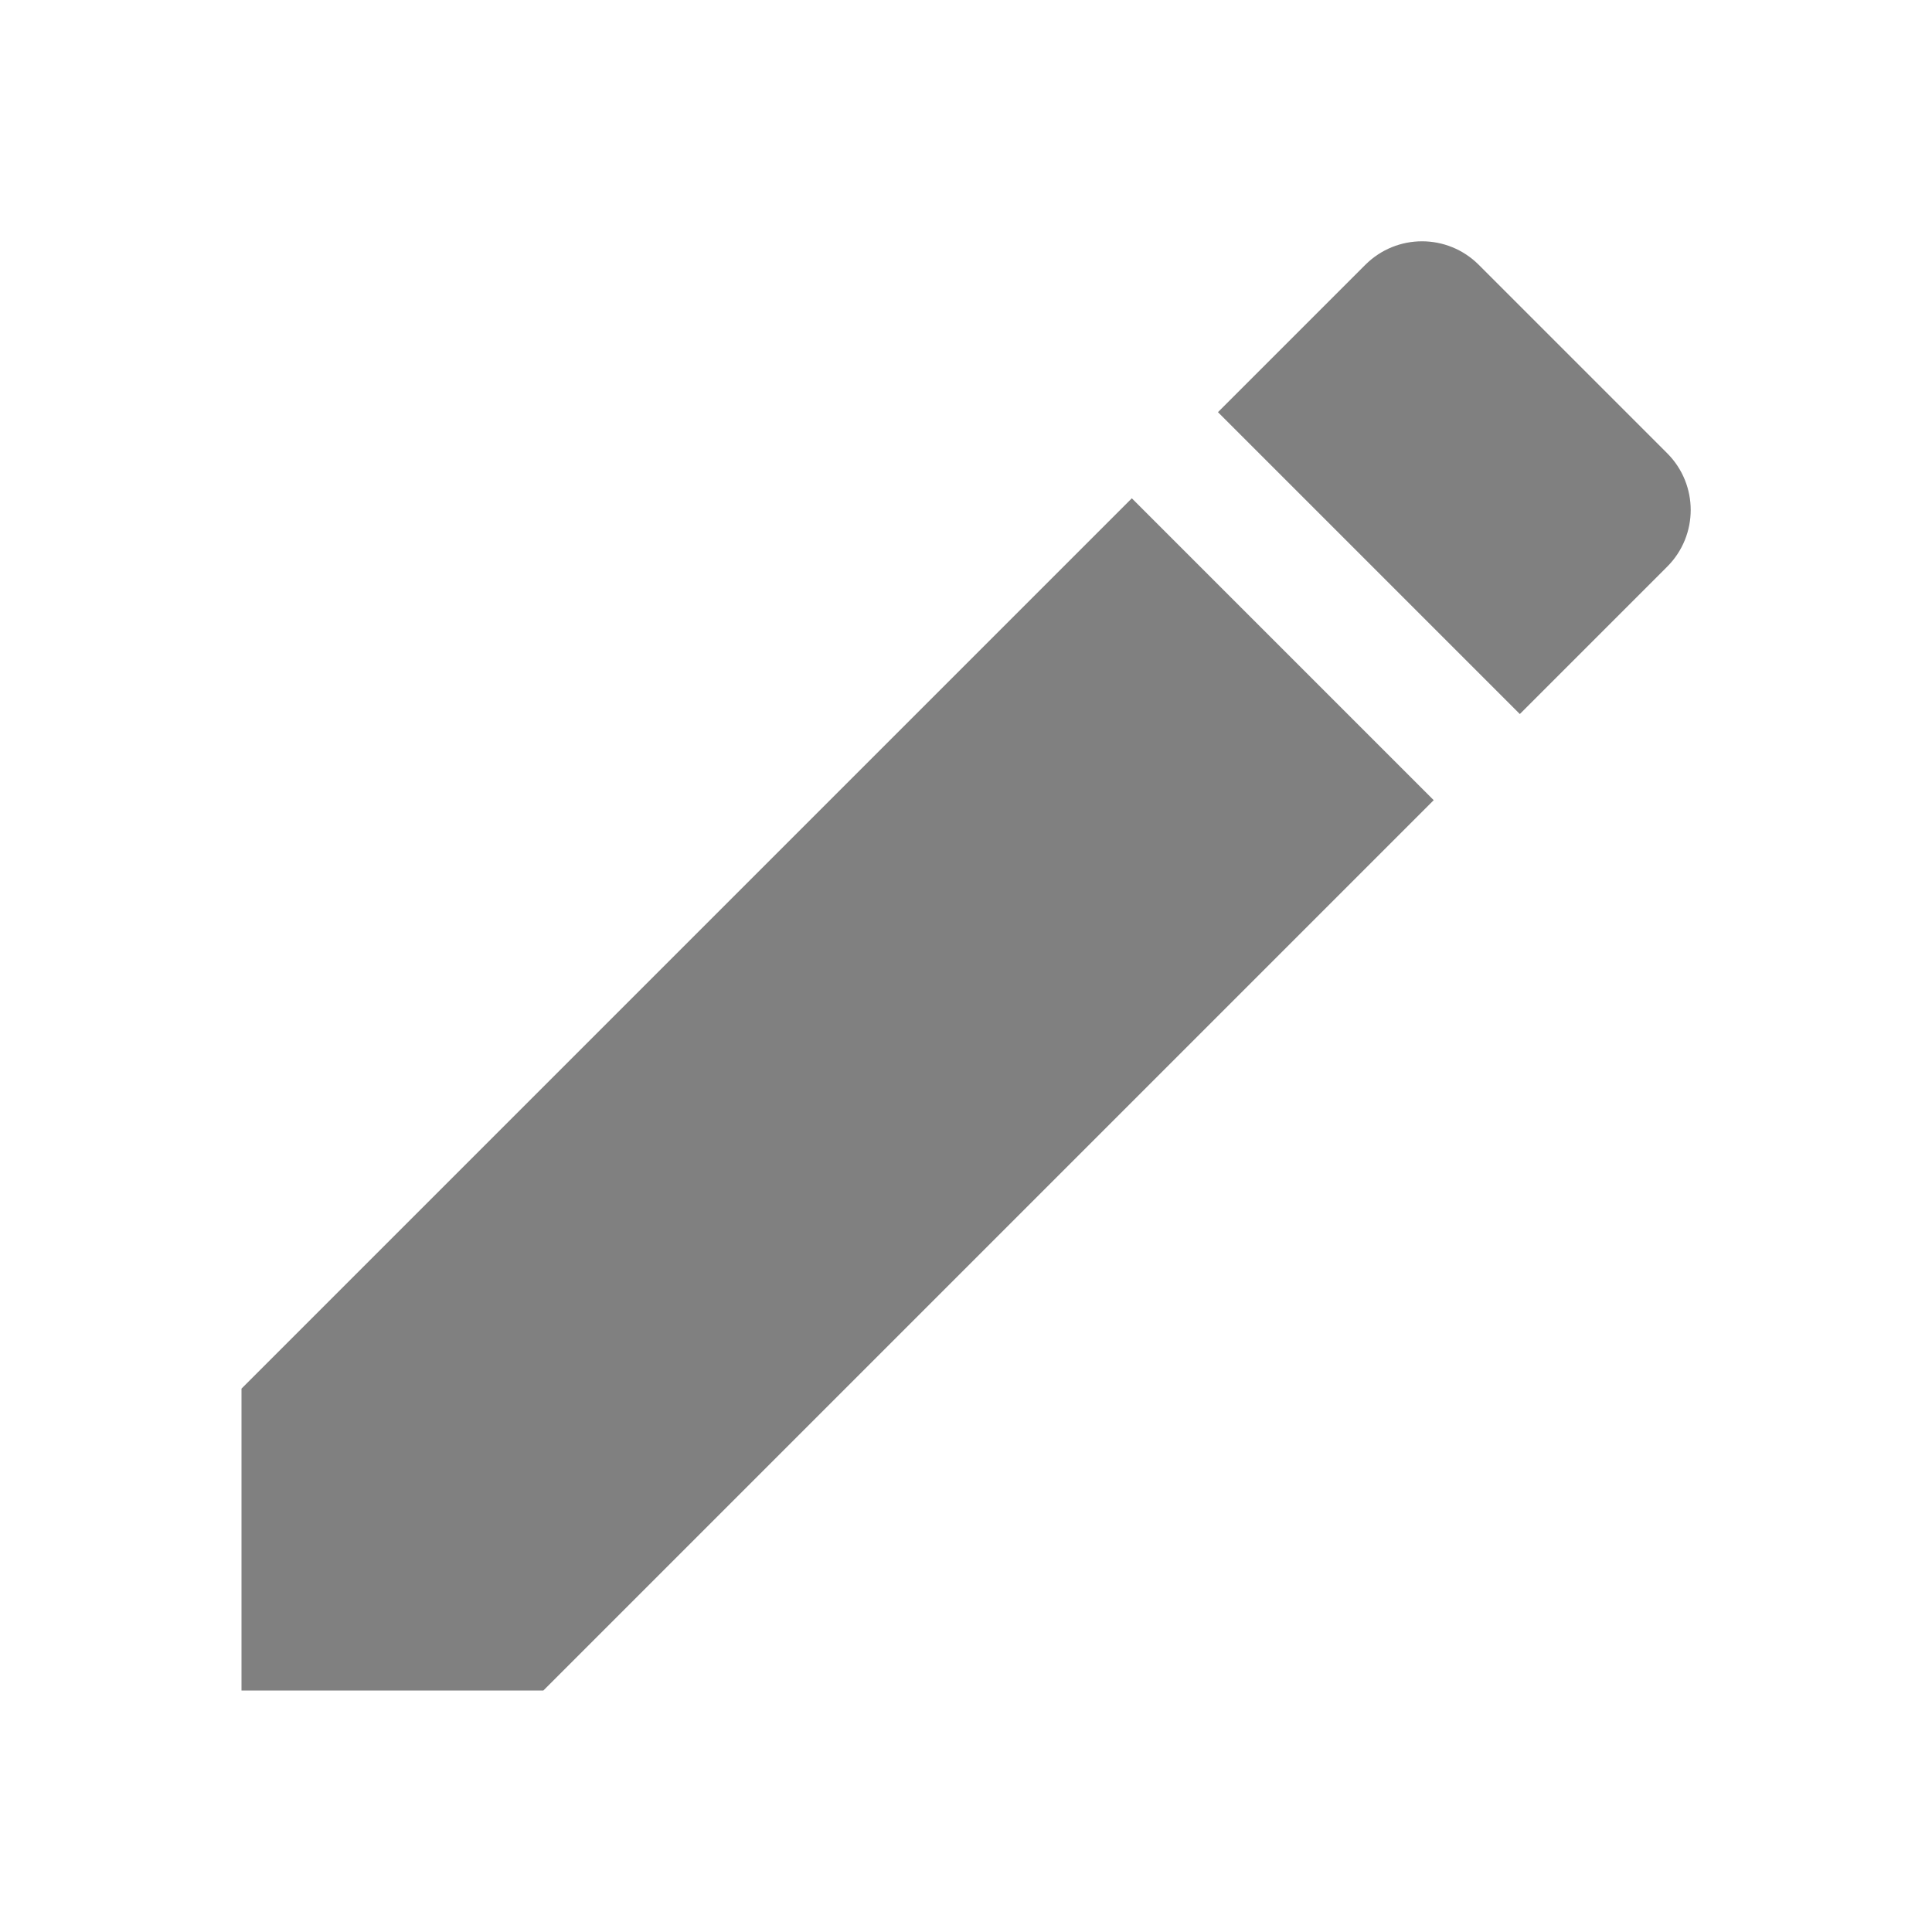
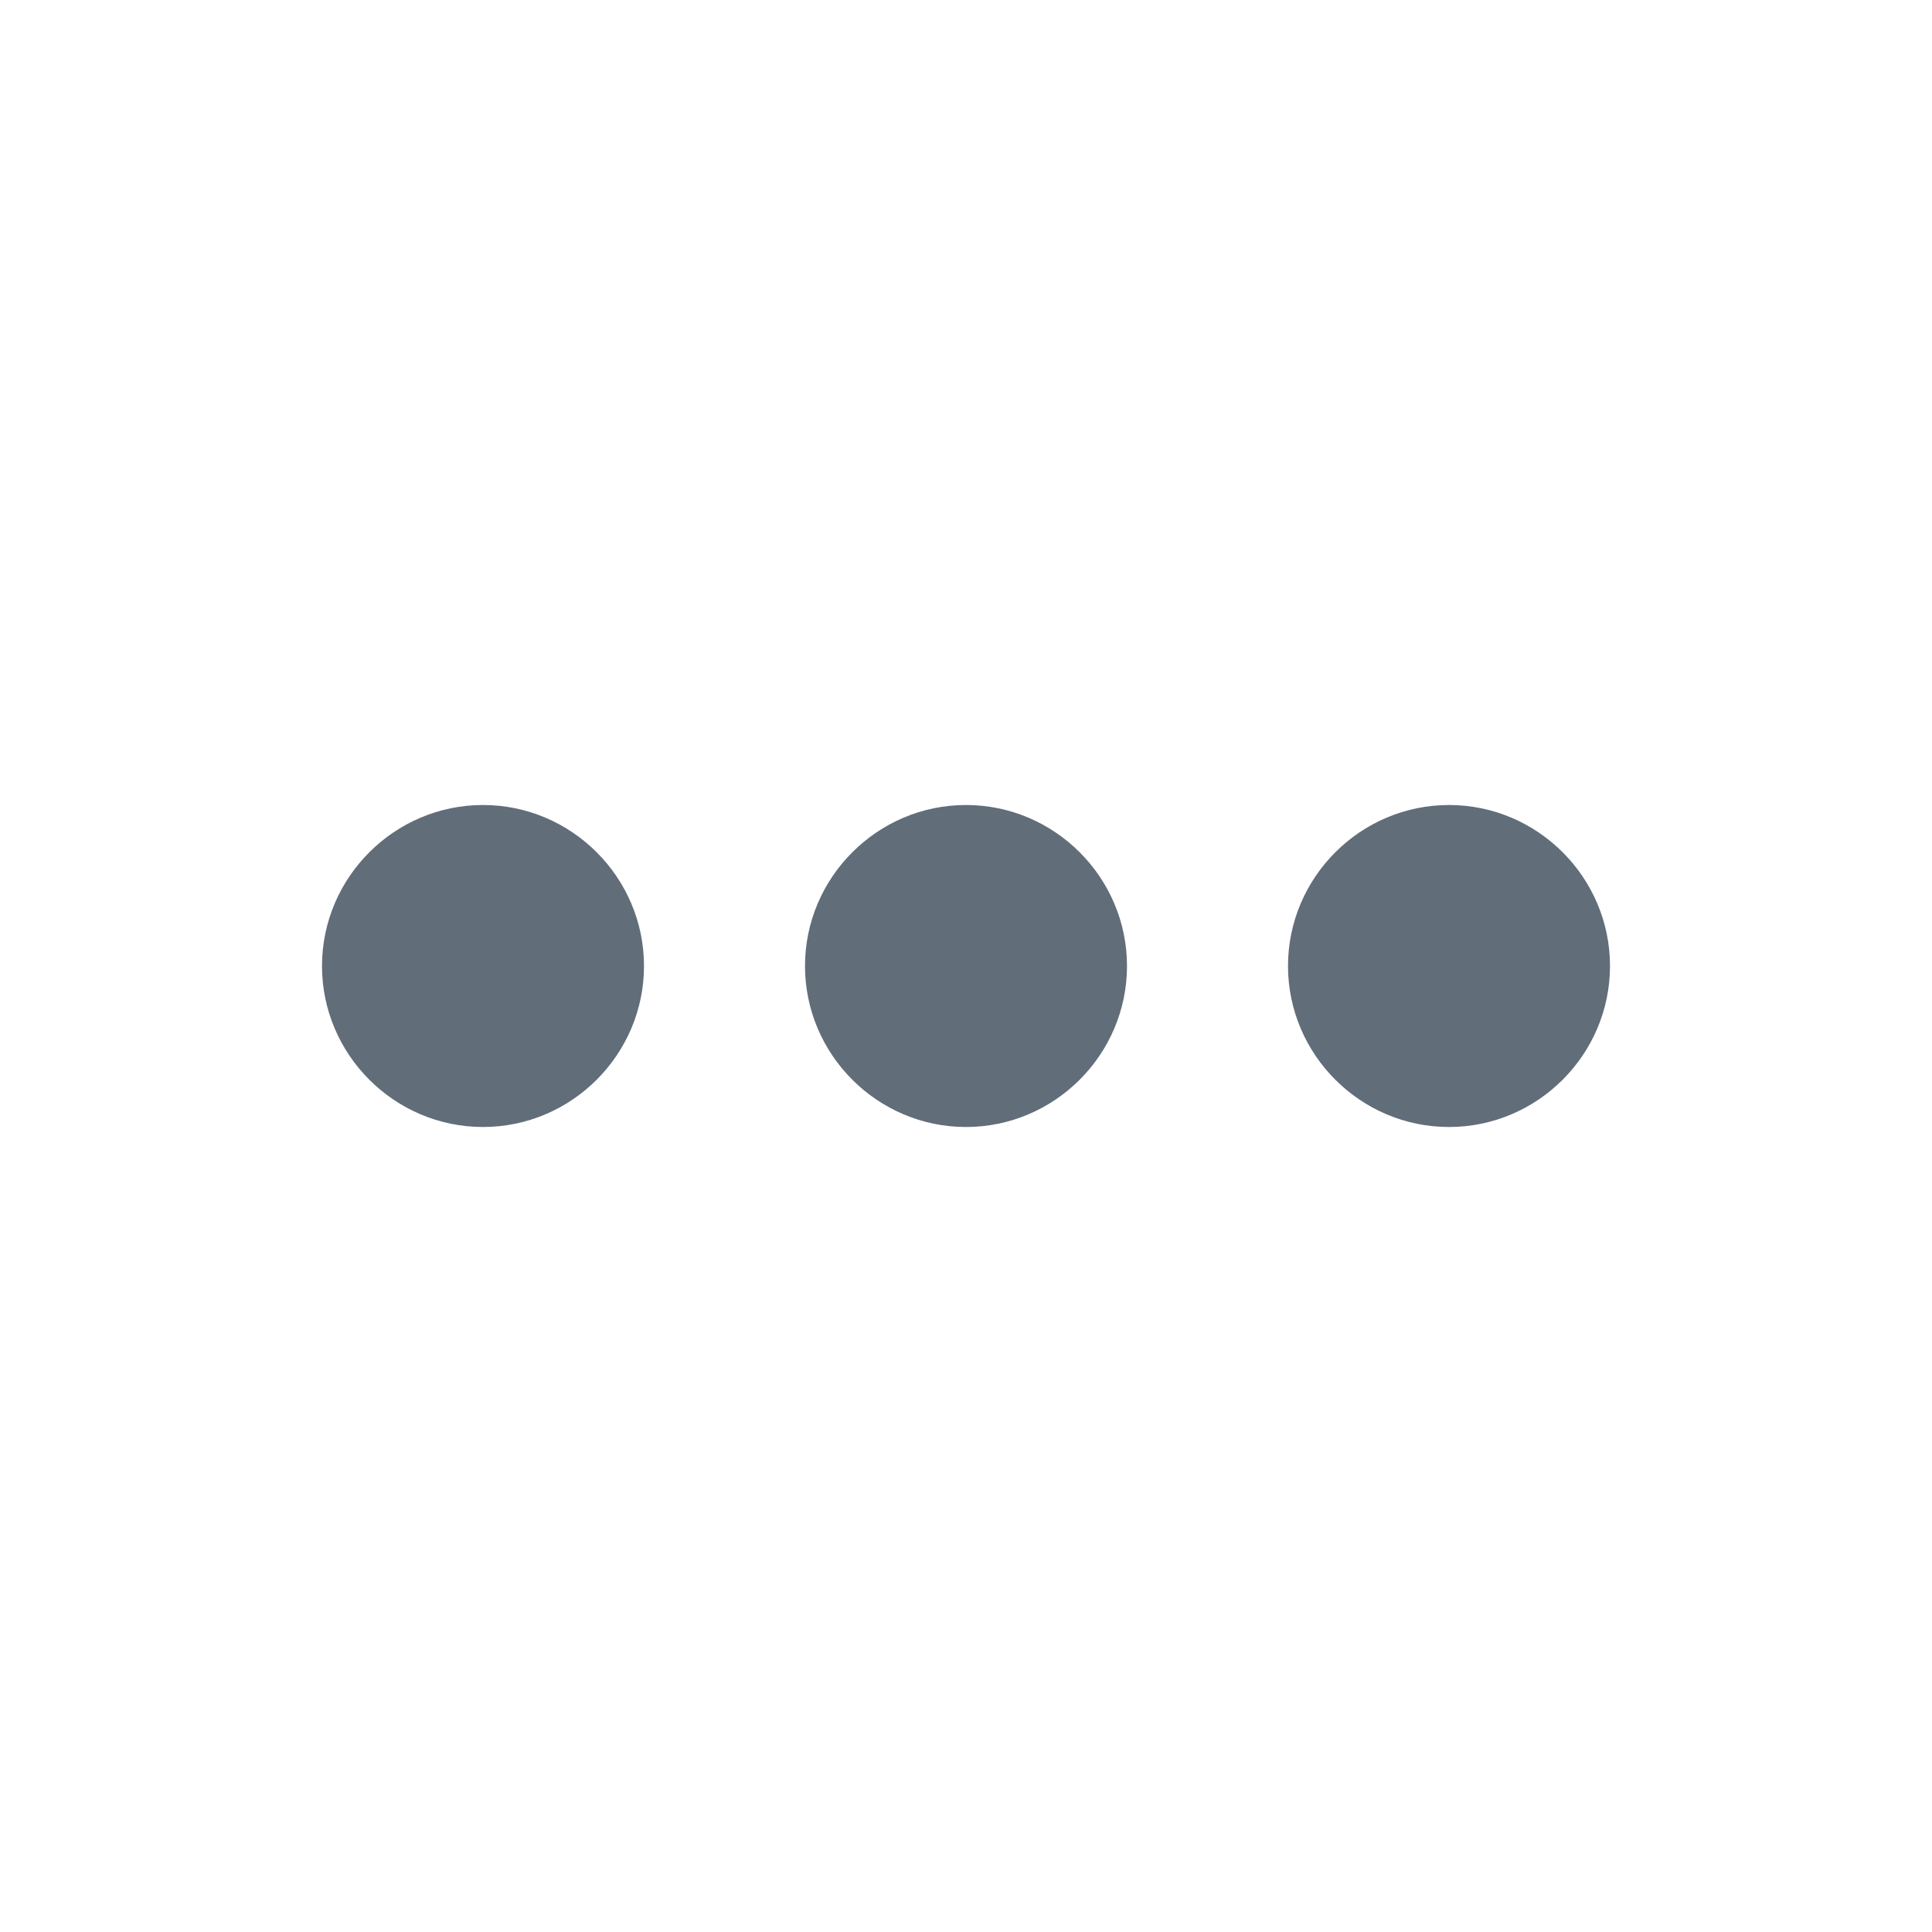
- <svg xmlns="http://www.w3.org/2000/svg" height="48px" viewBox="0 0 24 24" width="48px" fill="#808080">
+ <svg xmlns="http://www.w3.org/2000/svg" height="18px" viewBox="0 0 24 24" width="18px" fill="#626D7A">
  <path d="M0 0h24v24H0z" fill="none" />
-   <path d="M3 17.25V21h3.75L17.81 9.94l-3.75-3.75L3 17.25zM20.71 7.04c.39-.39.39-1.02 0-1.41l-2.34-2.34c-.39-.39-1.02-.39-1.41 0l-1.83 1.83 3.75 3.75 1.83-1.83z" />
+   <path d="M6 10c-1.1 0-2 .9-2 2s.9 2 2 2 2-.9 2-2-.9-2-2-2zm12 0c-1.1 0-2 .9-2 2s.9 2 2 2 2-.9 2-2-.9-2-2-2zm-6 0c-1.1 0-2 .9-2 2s.9 2 2 2 2-.9 2-2-.9-2-2-2z" />
</svg>
